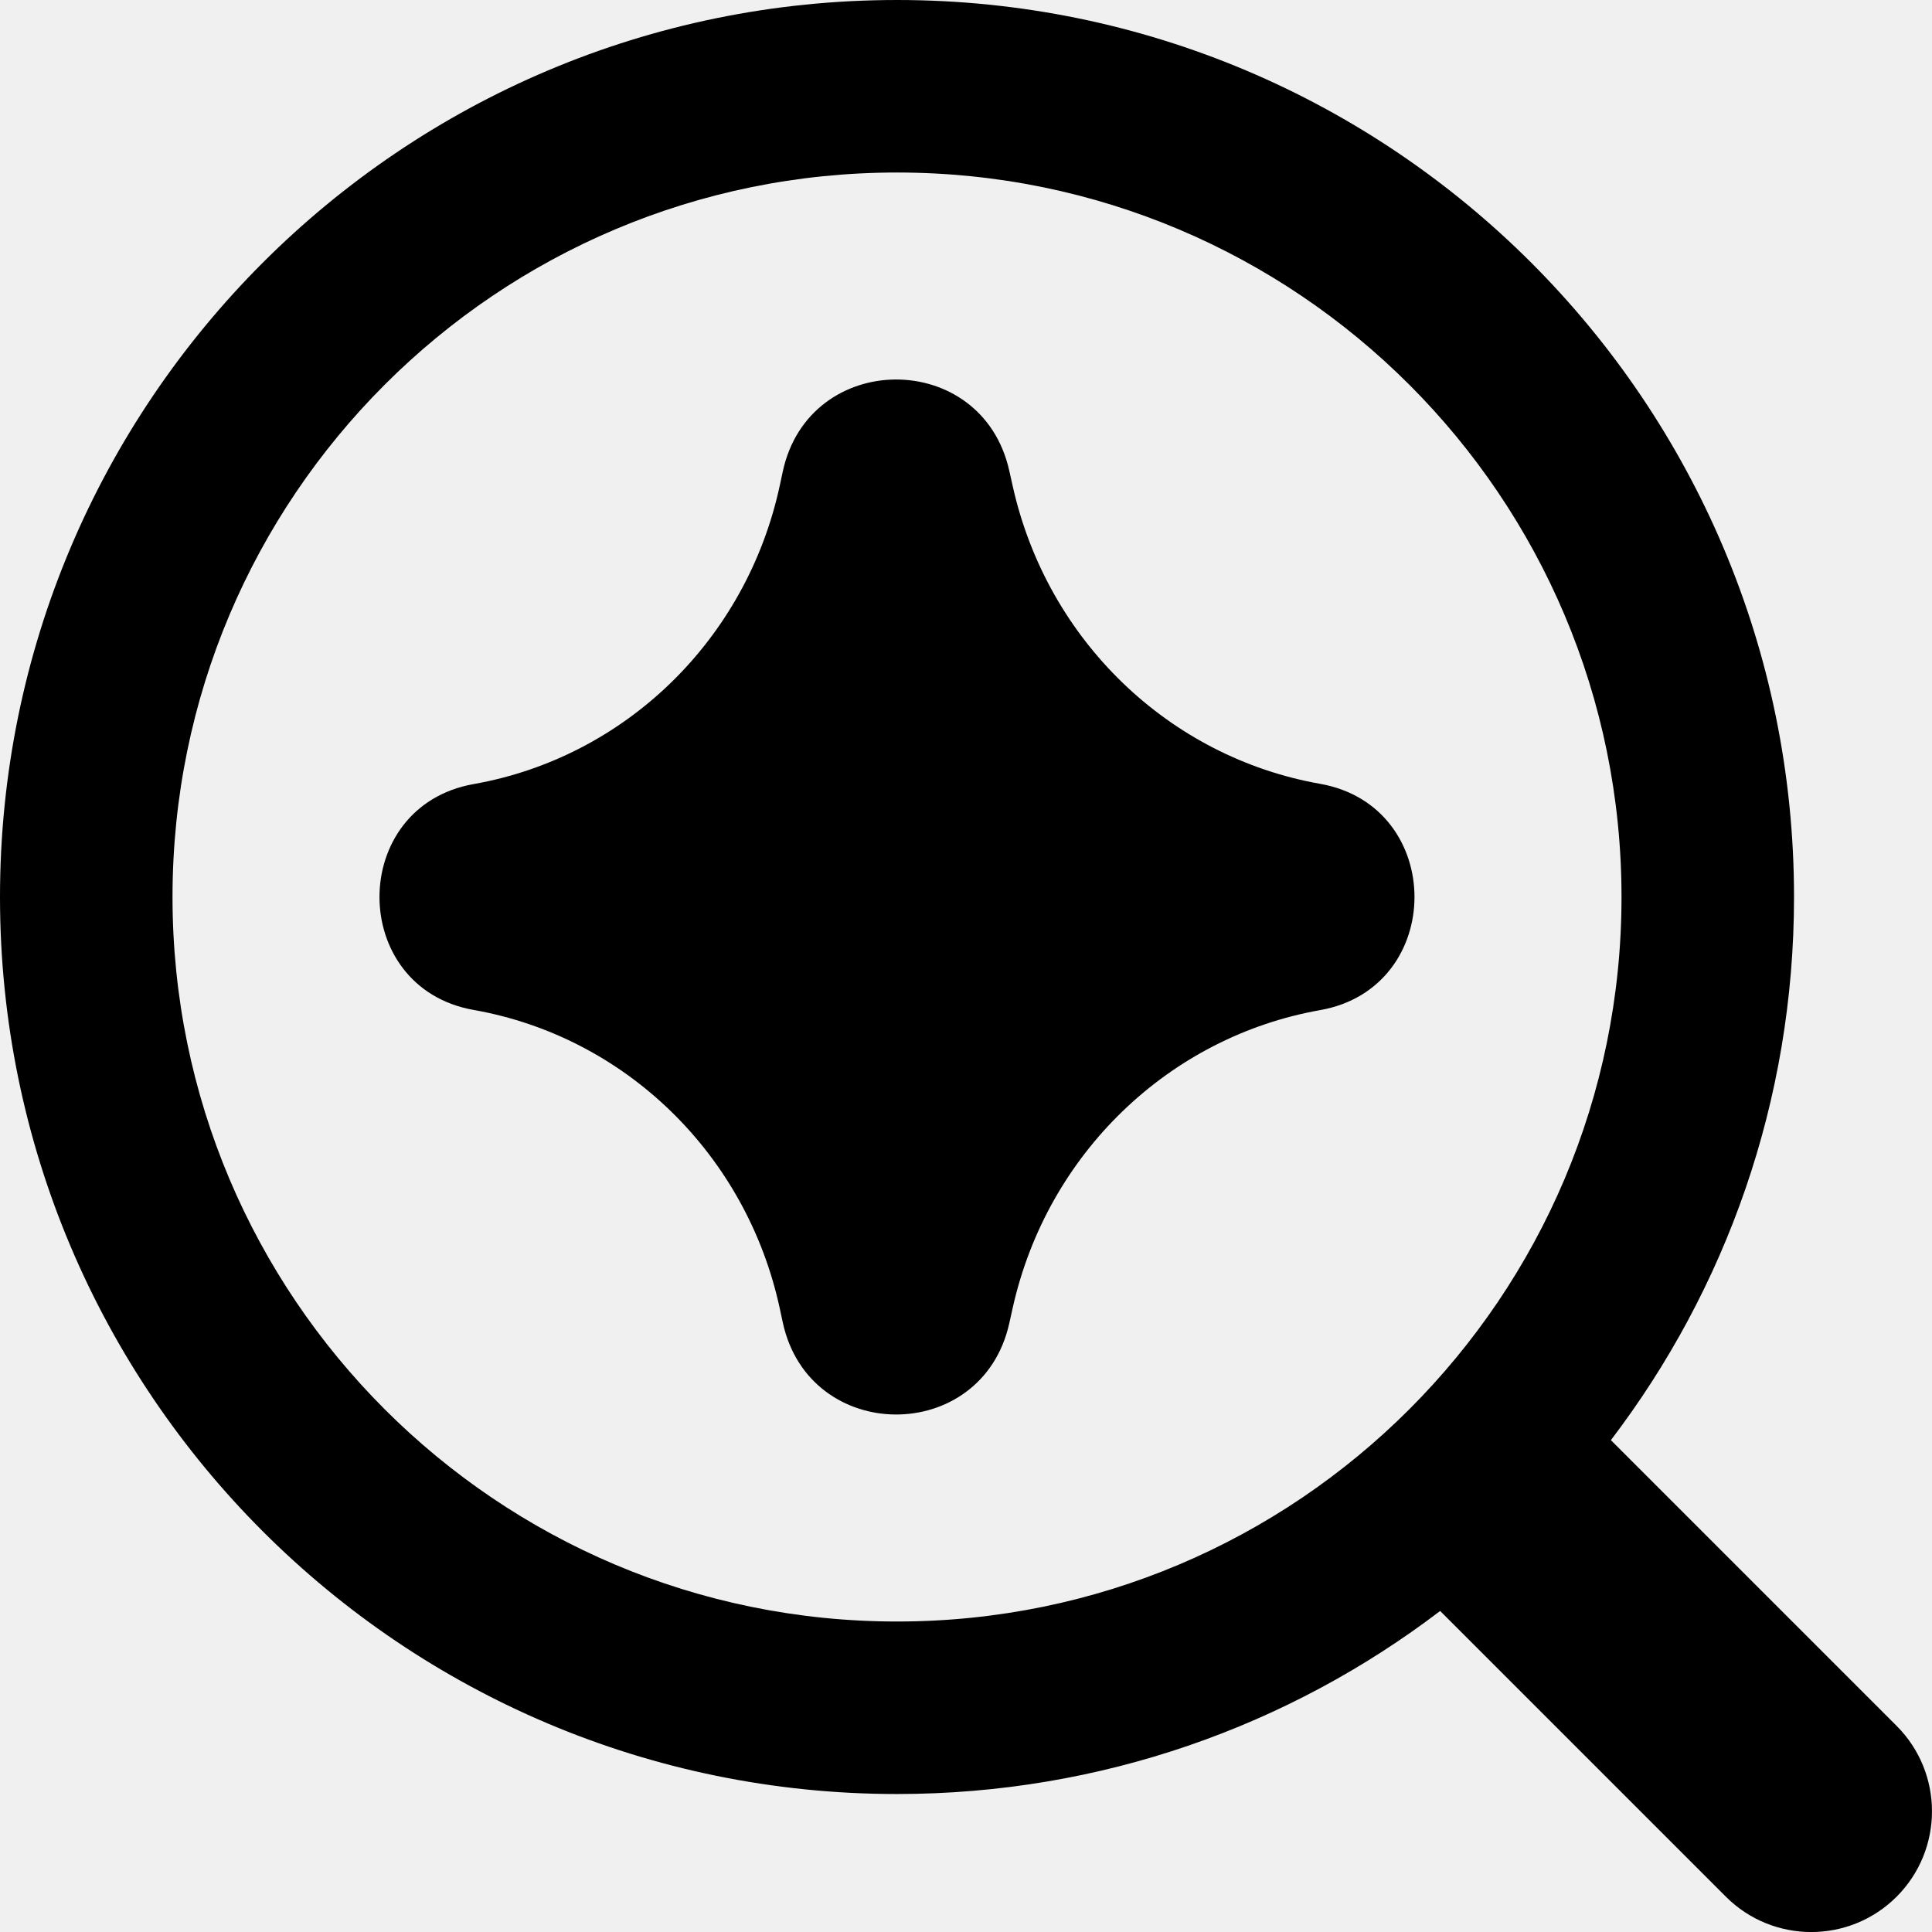
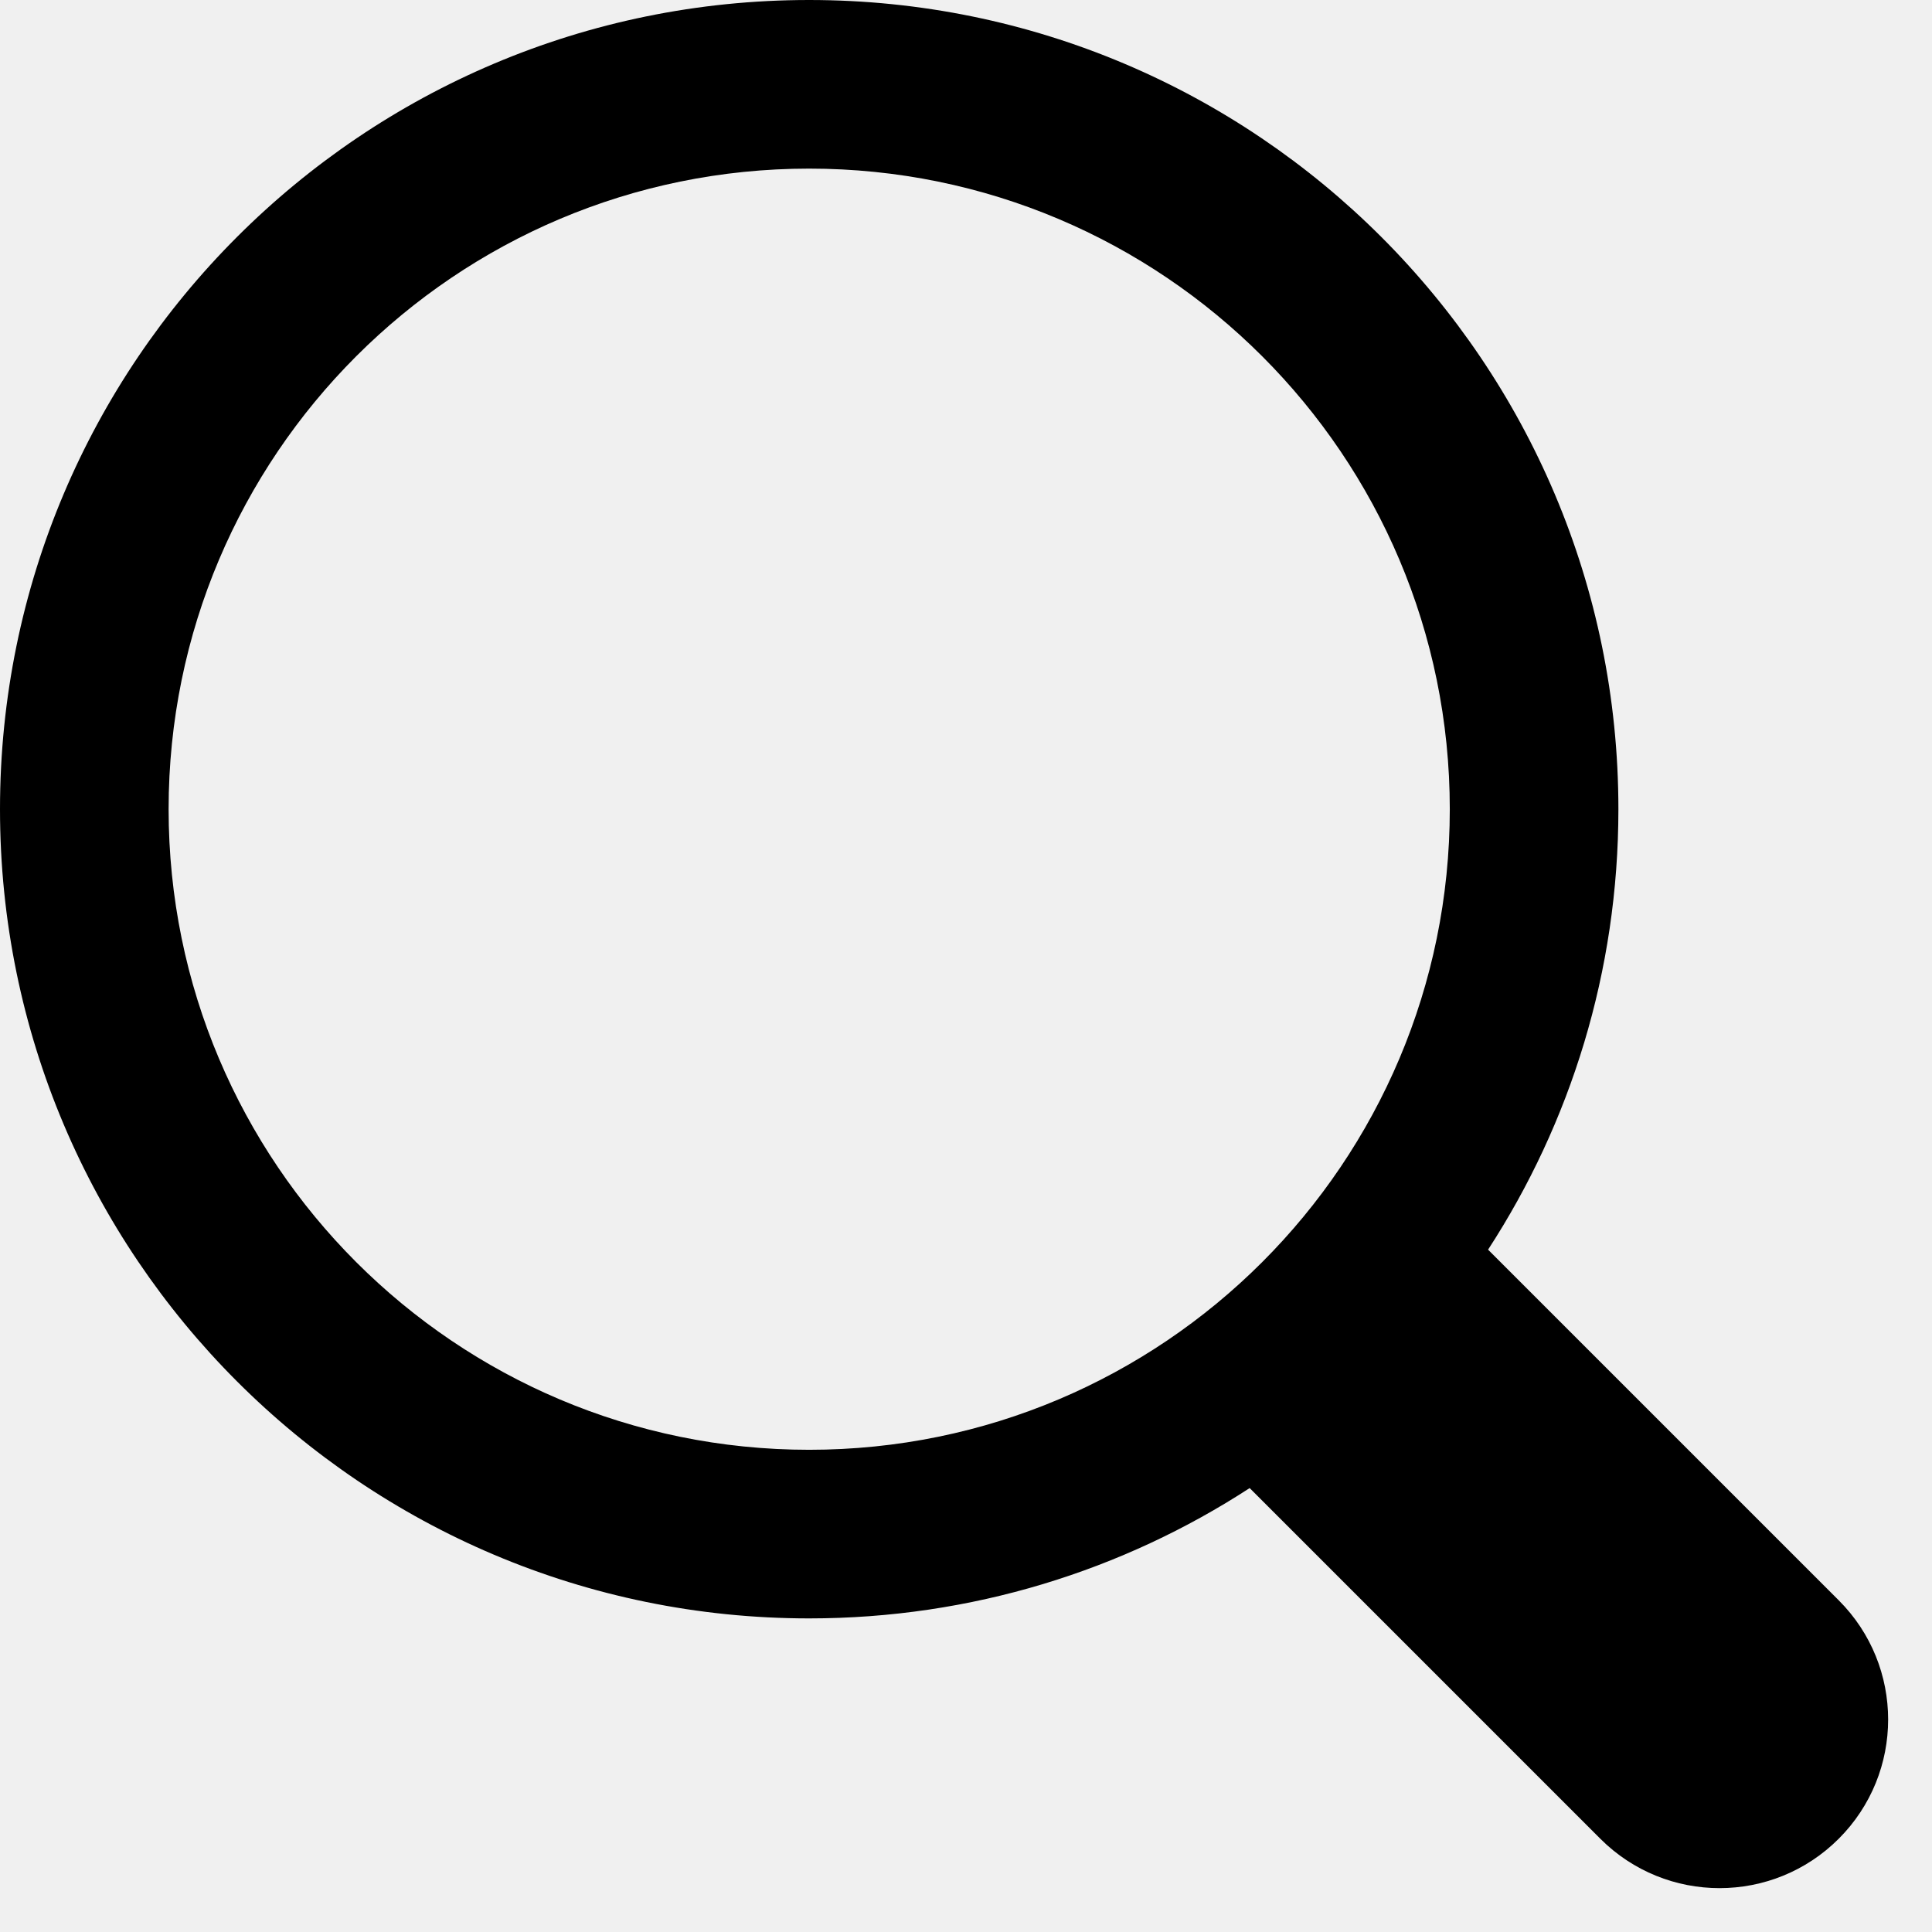
- <svg xmlns="http://www.w3.org/2000/svg" width="24" height="24" viewBox="0 0 24 24" fill="none">
-   <g clip-path="url(#clip0_145_5)">
-     <path fill-rule="evenodd" clip-rule="evenodd" d="M11.143 2.143C6.172 2.143 2.143 6.172 2.143 11.143C2.143 16.113 6.172 20.143 11.143 20.143C16.113 20.143 20.143 16.113 20.143 11.143C20.143 6.172 16.113 2.143 11.143 2.143ZM0 11.143C0 4.989 4.989 0 11.143 0C17.297 0 22.286 4.989 22.286 11.143C22.286 13.679 21.438 16.017 20.011 17.89L23.561 21.44C24.146 22.026 24.146 22.975 23.561 23.561C22.975 24.147 22.025 24.147 21.439 23.561L17.89 20.012C16.017 21.439 13.679 22.286 11.143 22.286C4.989 22.286 0 17.297 0 11.143ZM12.537 5.845C12.197 4.33 10.051 4.341 9.724 5.857L9.687 6.03C9.274 7.947 7.766 9.407 5.884 9.74C4.324 10.016 4.324 12.27 5.884 12.546C7.766 12.878 9.274 14.339 9.687 16.256L9.724 16.428C10.051 17.945 12.197 17.956 12.537 16.441L12.582 16.239C13.011 14.33 14.521 12.881 16.399 12.548C17.962 12.272 17.962 10.014 16.399 9.737C14.521 9.405 13.011 7.956 12.582 6.046L12.537 5.845Z" fill="black" />
+ <svg xmlns="http://www.w3.org/2000/svg" width="22" height="22" viewBox="0 0 22 22" fill="none">
+   <g clip-path="url(#clip0_210_115)">
+     <path fill-rule="evenodd" clip-rule="evenodd" d="M1.92 9.214C1.92 5.186 5.186 1.92 9.214 1.92C13.243 1.92 16.509 5.186 16.509 9.214C16.509 13.243 13.243 16.509 9.214 16.509C5.186 16.509 1.92 13.243 1.92 9.214ZM9.214 0C4.125 0 0 4.125 0 9.214C0 14.303 4.125 18.429 9.214 18.429C11.064 18.429 12.787 17.883 14.23 16.945L18.223 20.938C18.973 21.688 20.188 21.688 20.938 20.938C21.688 20.188 21.688 18.973 20.938 18.223L16.945 14.23C17.883 12.787 18.429 11.064 18.429 9.214C18.429 4.125 14.303 0 9.214 0Z" fill="black" />
  </g>
  <defs>
-     <clipPath id="clip0_145_5">
-       <rect width="24" height="24" fill="white" />
+     <clipPath id="clip0_210_115">
+       <rect width="21.5" height="21.5" fill="white" />
    </clipPath>
  </defs>
</svg>
